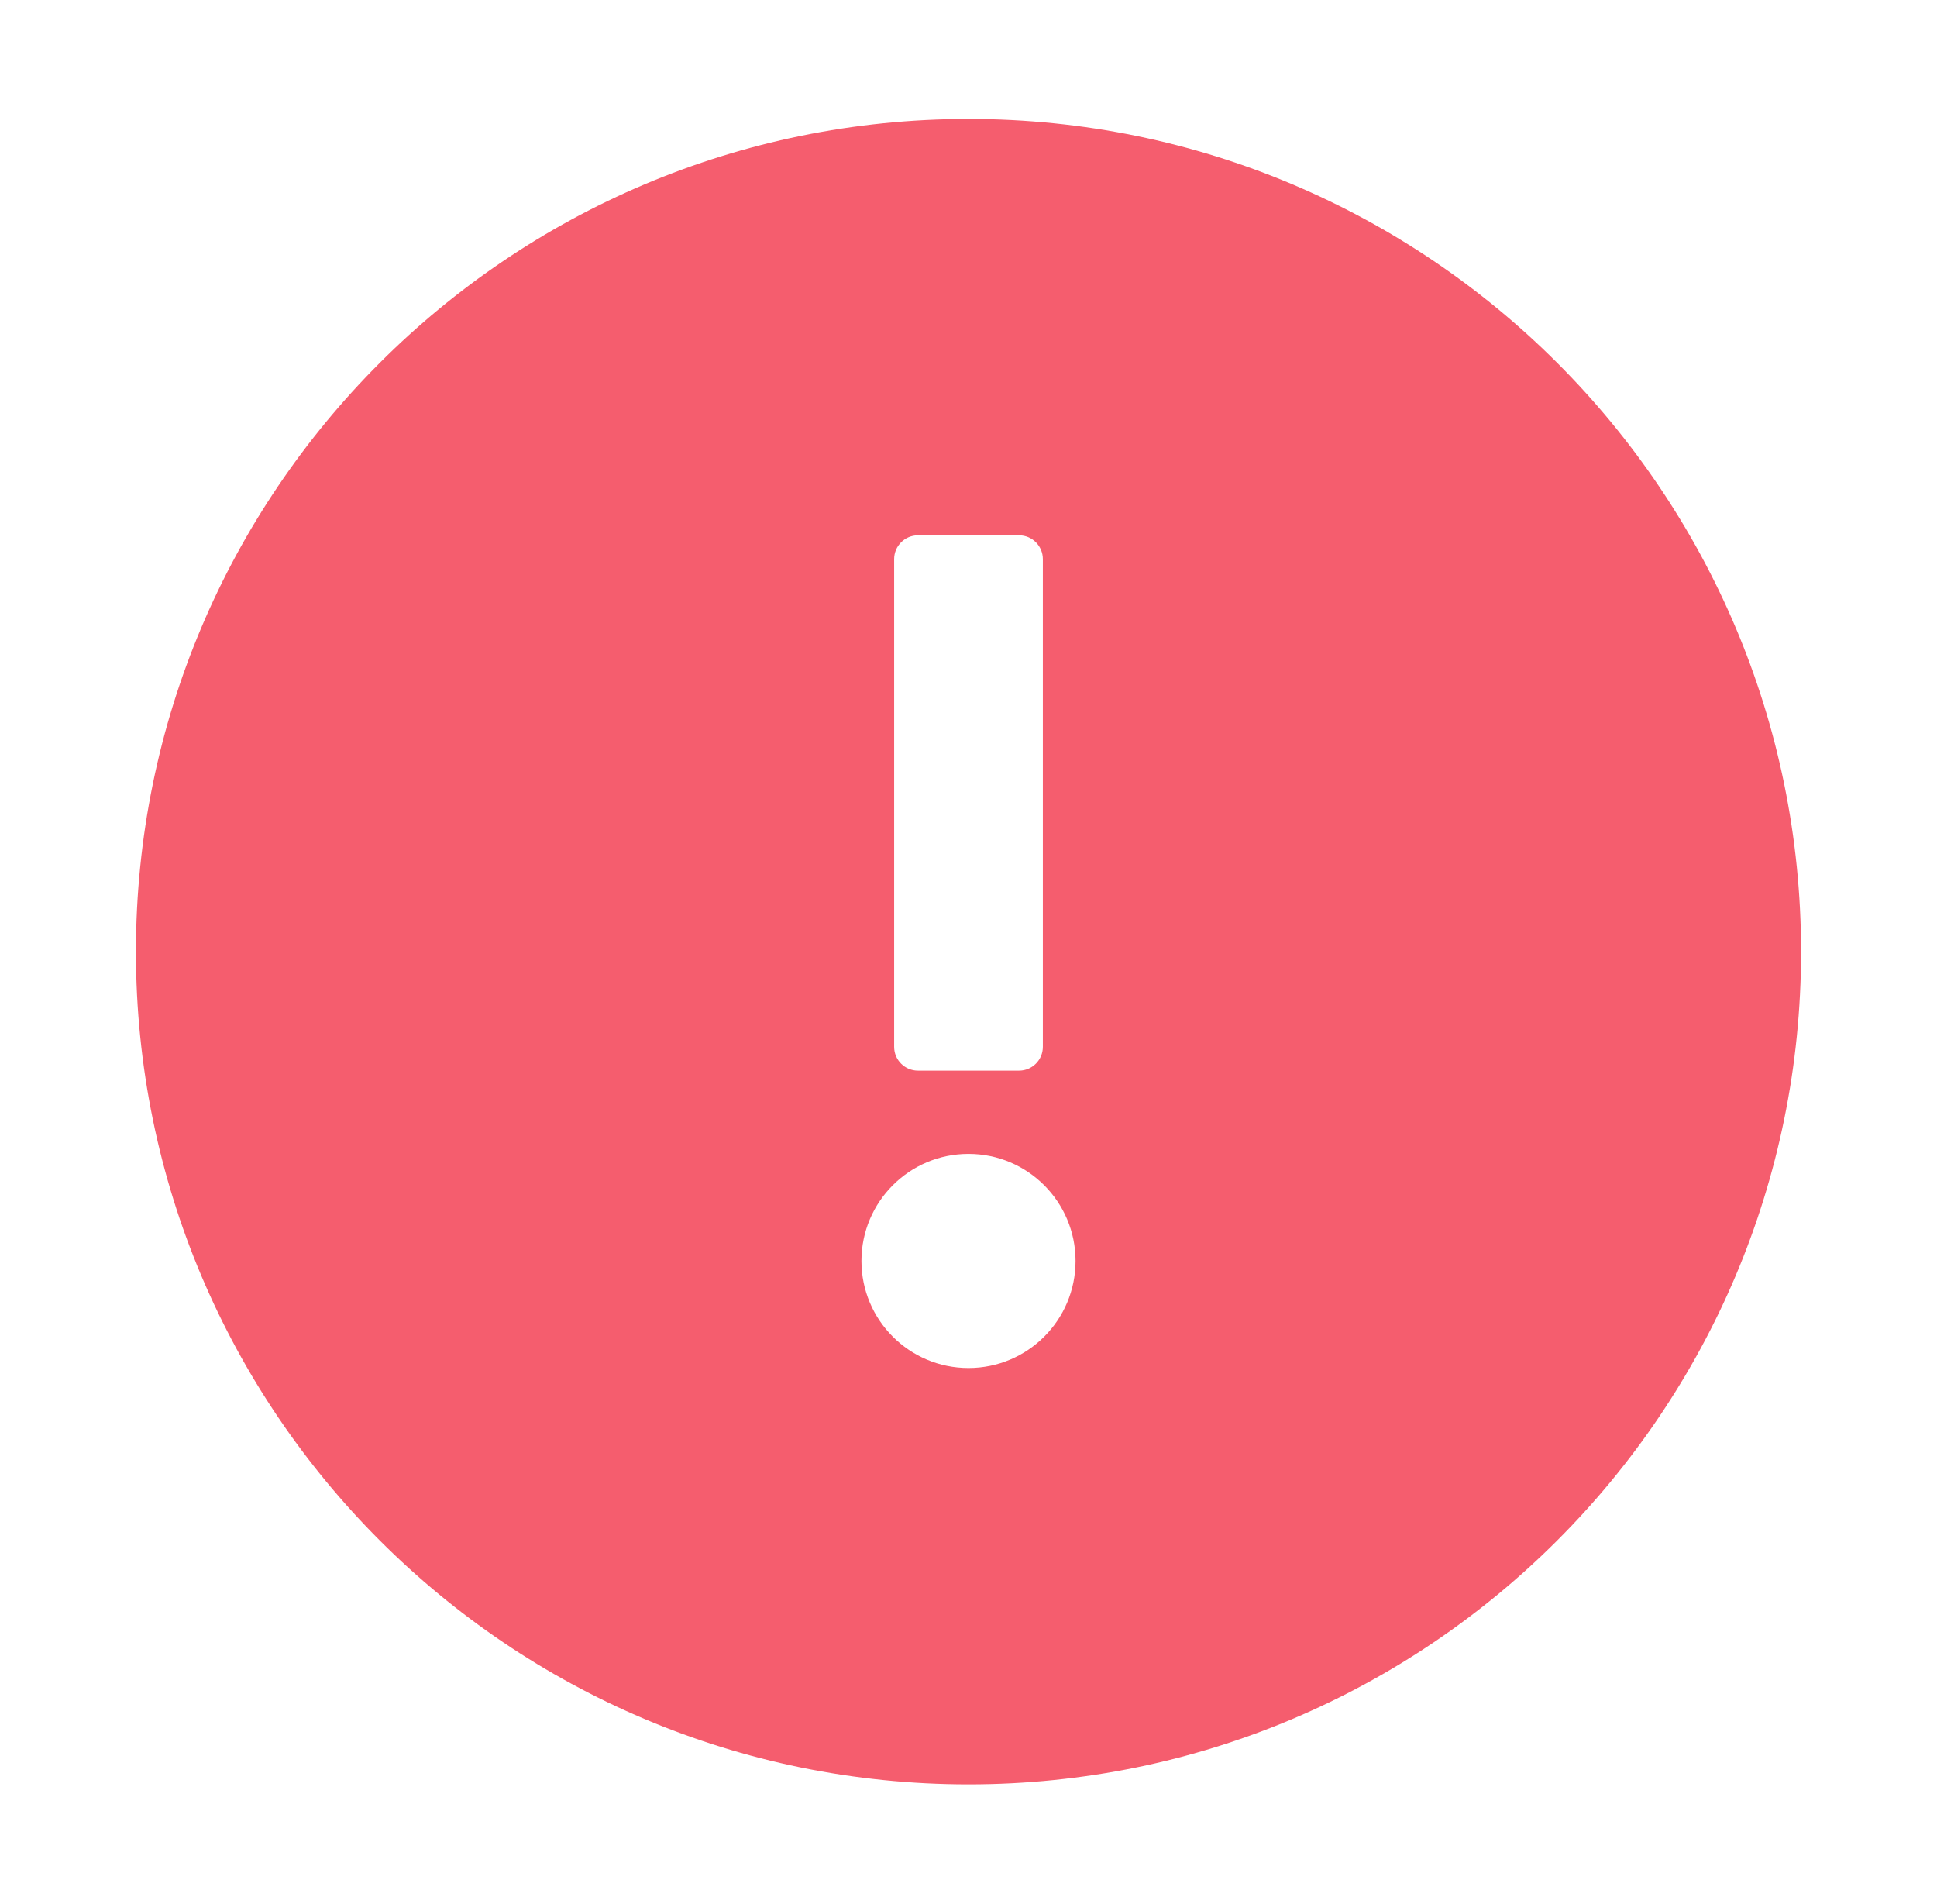
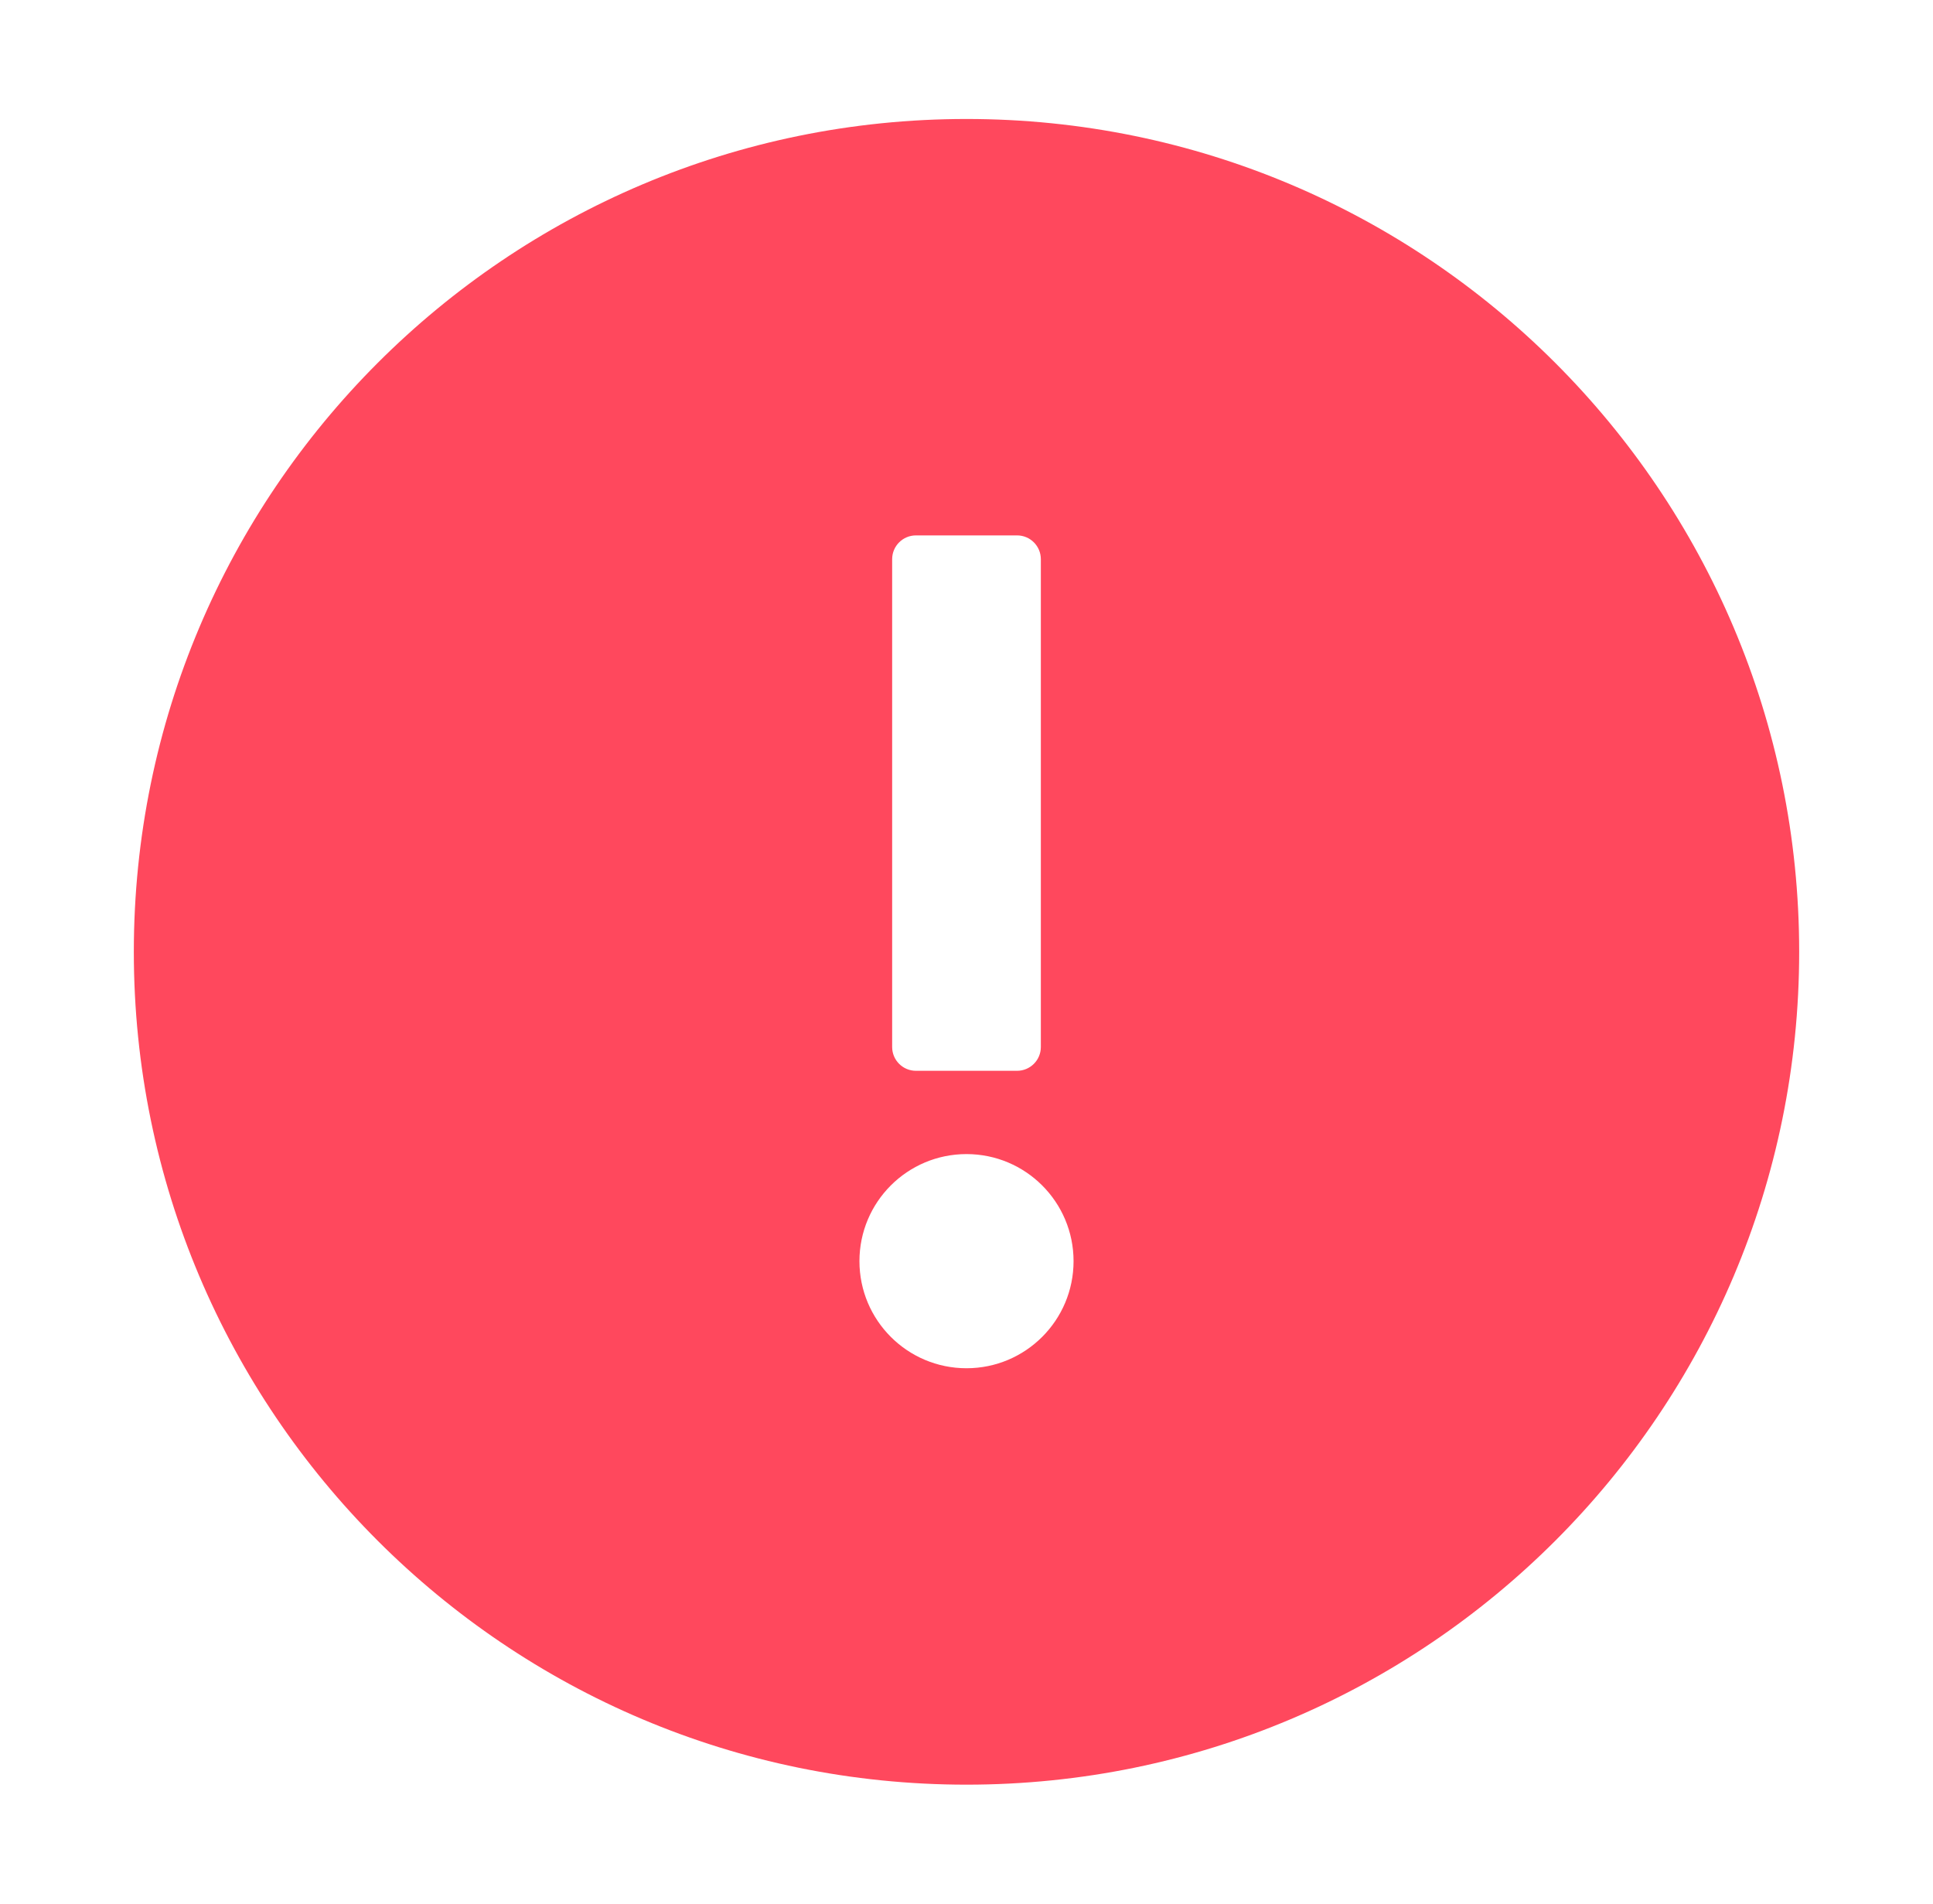
- <svg xmlns="http://www.w3.org/2000/svg" width="57" height="56" viewBox="0 0 57 56" fill="none">
-   <g id="Group 2568">
-     <path id="Subtract" d="M53 28C53 41.531 42.031 52.5 28.5 52.5C14.969 52.5 4 41.531 4 28C4 14.469 14.969 3.5 28.5 3.5C42.031 3.5 53 14.469 53 28ZM29.988 31.5C30.374 31.5 30.688 31.187 30.688 30.8V16.45C30.688 16.063 30.374 15.75 29.988 15.75H27.012C26.626 15.75 26.312 16.063 26.312 16.45V30.8C26.312 31.187 26.626 31.5 27.012 31.5H29.988ZM28.5 40.25C30.24 40.25 31.65 38.84 31.65 37.1C31.65 35.36 30.24 33.95 28.5 33.95C26.76 33.95 25.35 35.36 25.35 37.1C25.35 38.84 26.76 40.25 28.5 40.25Z" fill="#F55D6E" />
-   </g>
+ <svg xmlns="http://www.w3.org/2000/svg" width="65" height="64" viewBox="0 0 65 64" fill="none">
+   <path d="M60.5 32C60.5 47.464 47.964 60 32.5 60C17.036 60 4.5 47.464 4.5 32C4.5 16.536 17.036 4 32.5 4C47.964 4 60.5 16.536 60.5 32ZM34.2 36C34.642 36 35 35.642 35 35.2V18.8C35 18.358 34.642 18 34.2 18H30.8C30.358 18 30 18.358 30 18.8V35.2C30 35.642 30.358 36 30.8 36H34.2ZM32.5 46C34.488 46 36.1 44.388 36.1 42.4C36.1 40.412 34.488 38.8 32.5 38.8C30.512 38.8 28.9 40.412 28.9 42.4C28.9 44.388 30.512 46 32.5 46Z" fill="#FF485D" />
</svg>
